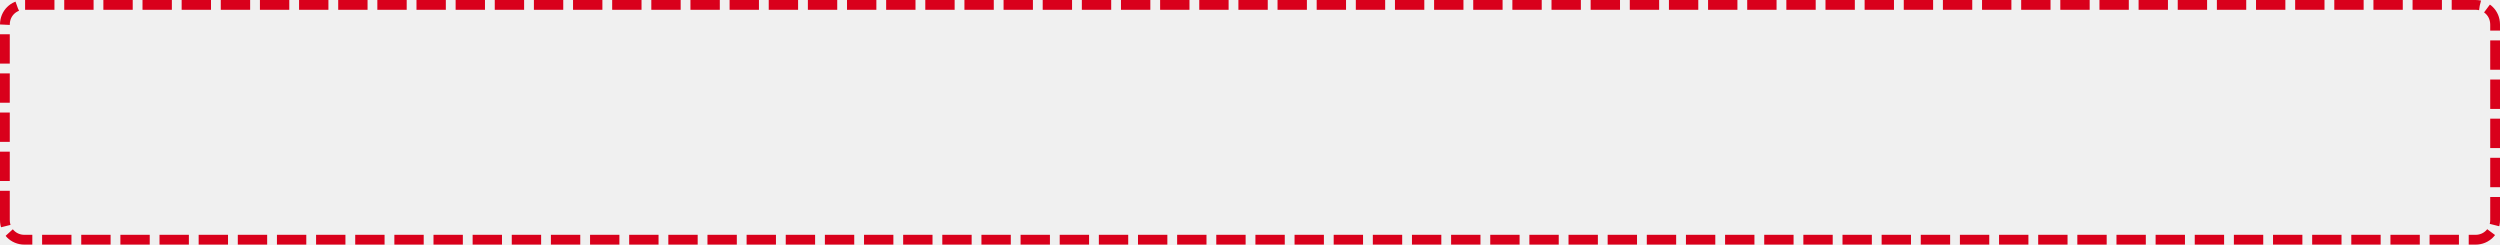
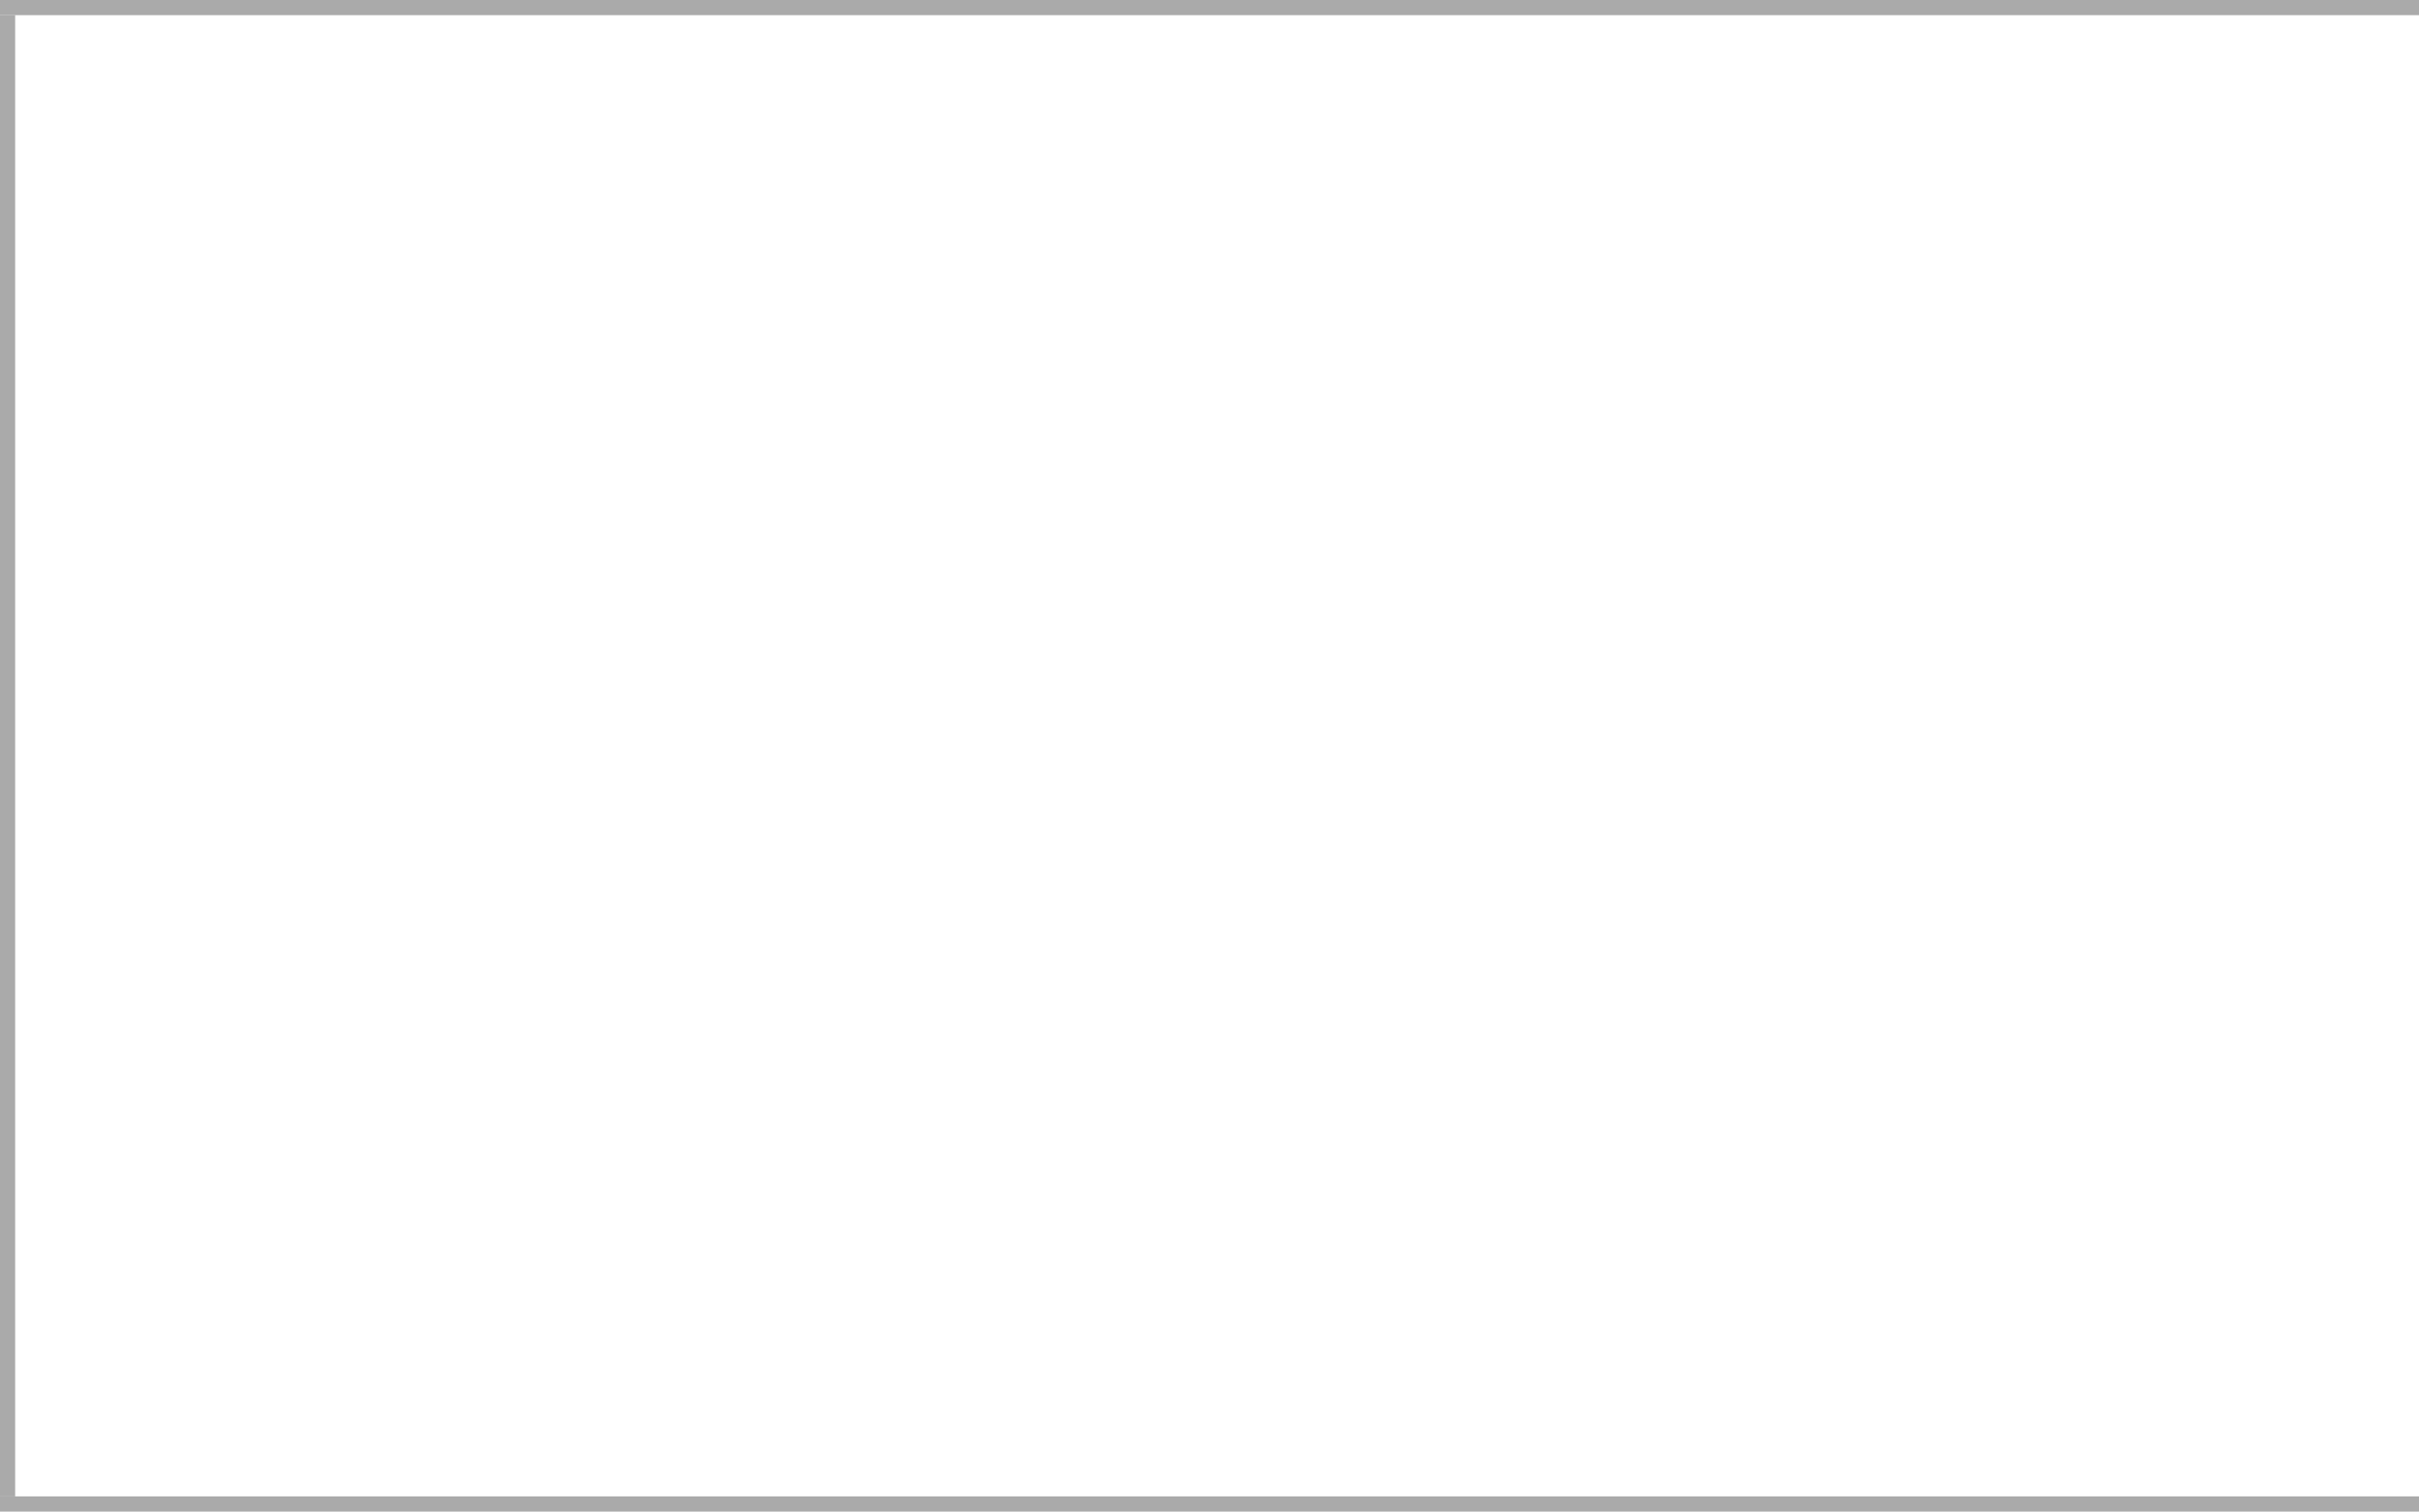
- <svg xmlns="http://www.w3.org/2000/svg" version="1.1" width="511px" height="50px">
-   <defs>
-     <pattern id="BGPattern" patternUnits="userSpaceOnUse" alignment="0 0" imageRepeat="None" />
-     <mask fill="white" id="Clip48">
-       <path d="M 0 45  L 0 5  C 0 2.2  2.2 0  5 0  L 506 0  C 508.8 0  511 2.2  511 5  L 511 45  C 511 47.8  508.8 50  506 50  L 5 50  C 2.2 50  0 47.8  0 45  Z " fill-rule="evenodd" />
-     </mask>
-   </defs>
-   <g transform="matrix(1 0 0 1 -1382 -235 )">
-     <path d="M 0 45  L 0 5  C 0 2.2  2.2 0  5 0  L 506 0  C 508.8 0  511 2.2  511 5  L 511 45  C 511 47.8  508.8 50  506 50  L 5 50  C 2.2 50  0 47.8  0 45  Z " fill-rule="nonzero" fill="rgba(255, 255, 255, 0)" stroke="none" transform="matrix(1 0 0 1 1382 235 )" class="fill" />
-     <path d="M 0 45  L 0 5  C 0 2.2  2.2 0  5 0  L 506 0  C 508.8 0  511 2.2  511 5  L 511 45  C 511 47.8  508.8 50  506 50  L 5 50  C 2.2 50  0 47.8  0 45  Z " stroke-width="4" stroke-dasharray="6,2" stroke="rgba(217, 0, 27, 1)" fill="none" transform="matrix(1 0 0 1 1382 235 )" class="stroke" mask="url(#Clip48)" />
-   </g>
+ <svg xmlns="http://www.w3.org/2000/svg" version="1.1" width="160px" height="100px" viewBox="150 30 160 100">
+   <path d="M 1 1  L 160 1  L 160 99  L 1 99  L 1 1  Z " fill-rule="nonzero" fill="rgba(255, 255, 255, 1)" stroke="none" transform="matrix(1 0 0 1 150 30 )" class="fill" />
+   <path d="M 0.5 1  L 0.5 99  " stroke-width="1" stroke-dasharray="0" stroke="rgba(170, 170, 170, 1)" fill="none" transform="matrix(1 0 0 1 150 30 )" class="stroke" />
+   <path d="M 0 0.5  L 160 0.5  " stroke-width="1" stroke-dasharray="0" stroke="rgba(170, 170, 170, 1)" fill="none" transform="matrix(1 0 0 1 150 30 )" class="stroke" />
+   <path d="M 0 99.5  L 160 99.5  " stroke-width="1" stroke-dasharray="0" stroke="rgba(170, 170, 170, 1)" fill="none" transform="matrix(1 0 0 1 150 30 )" class="stroke" />
</svg>
